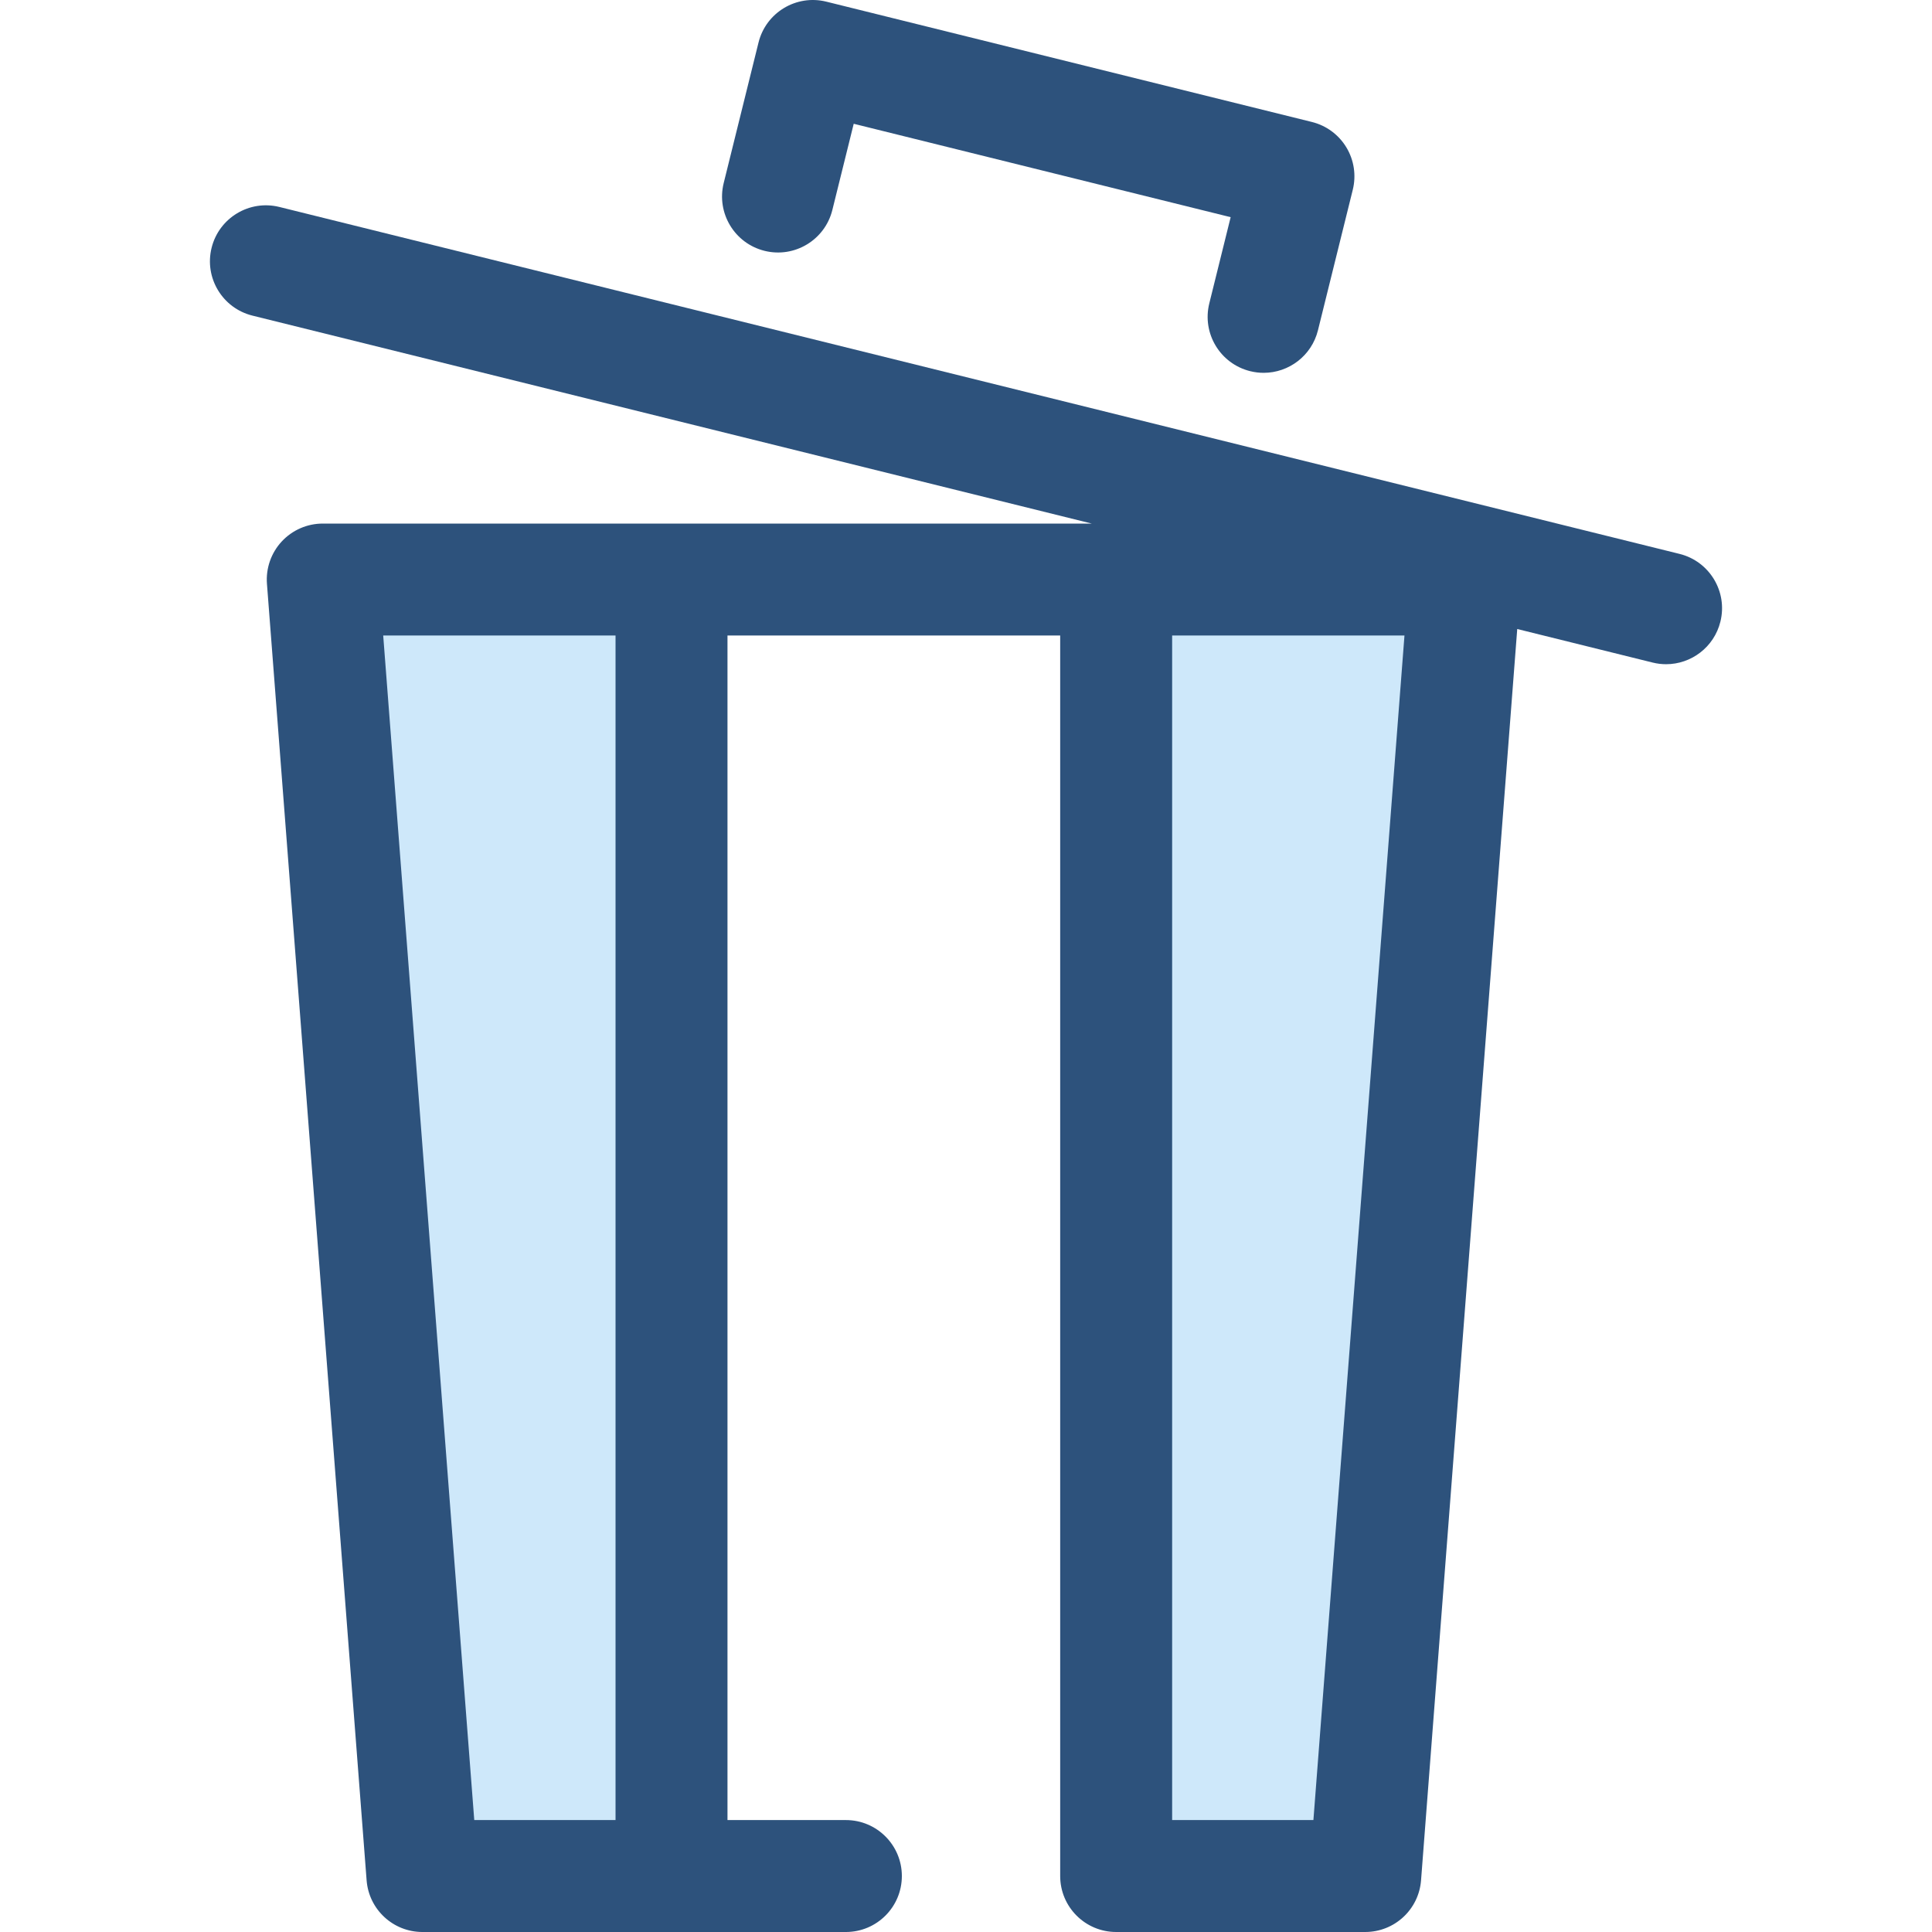
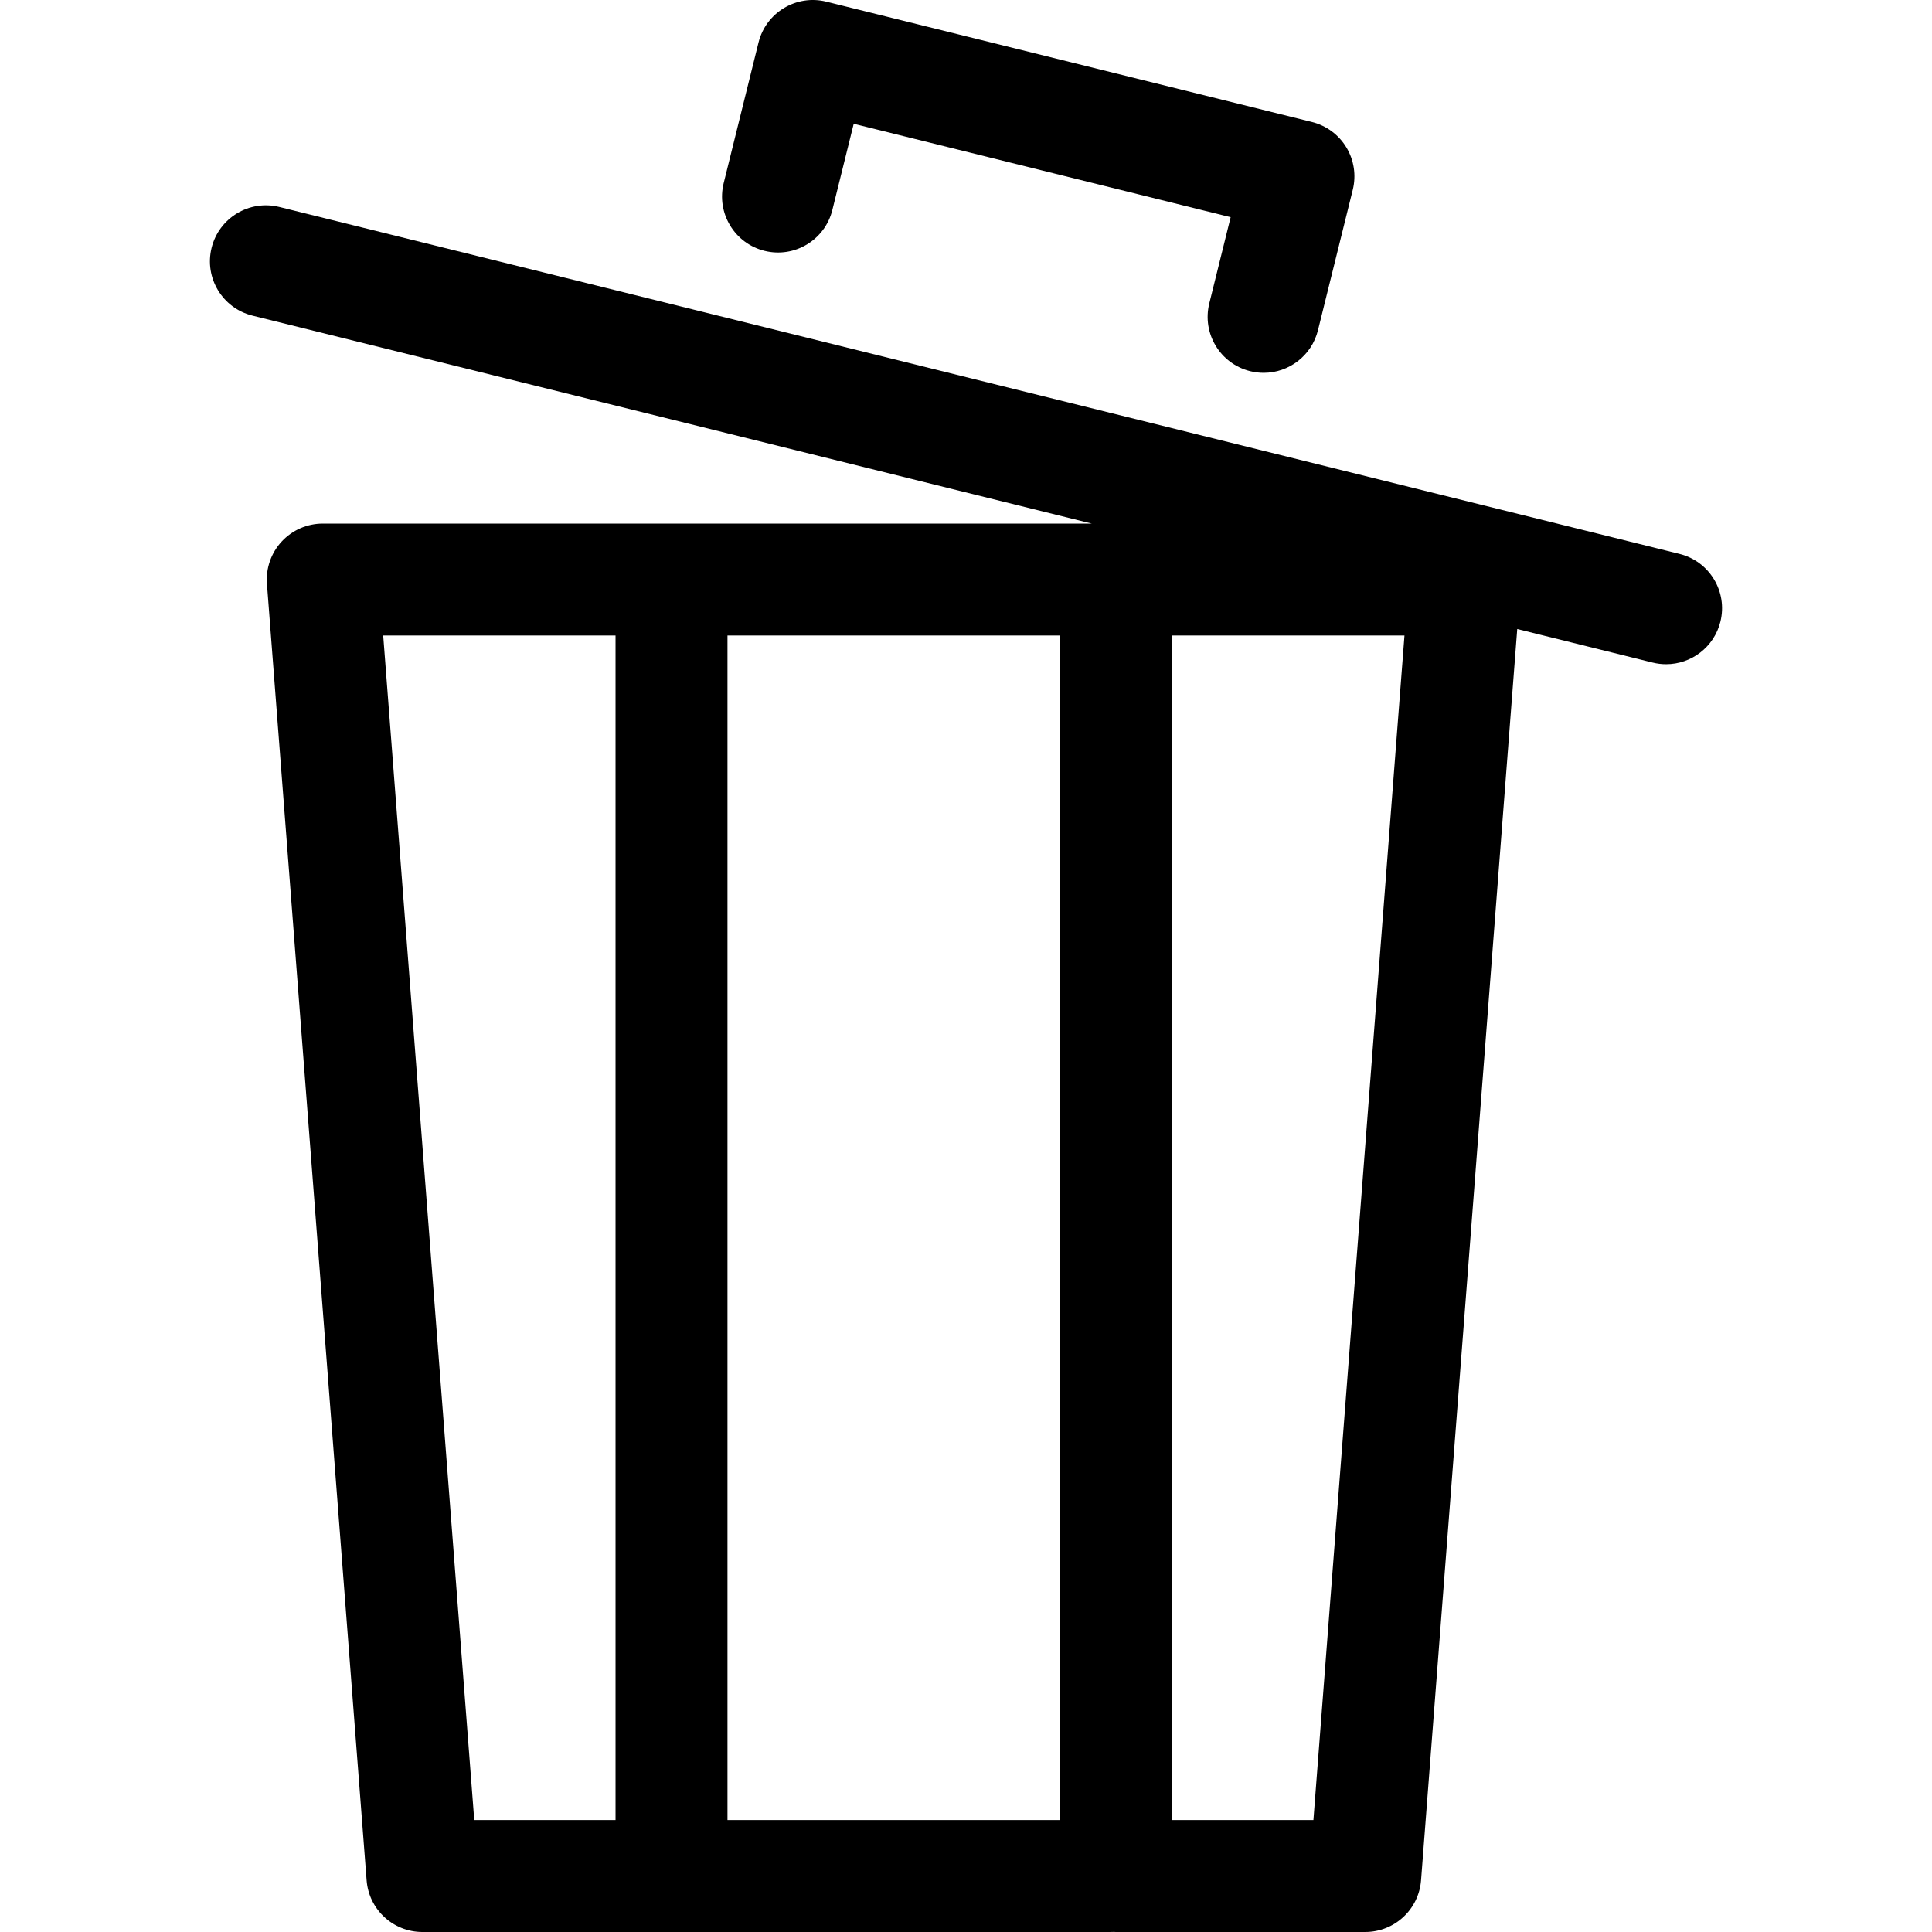
<svg xmlns="http://www.w3.org/2000/svg" version="1.1" id="Layer_1" x="0px" y="0px" viewBox="0 0 512 512" style="enable-background:new 0 0 512 512;" xml:space="preserve">
-   <path style="fill:#2D527C;" d="M334.885,98.803c-1.182,0-2.381-0.142-3.579-0.439c-7.951-1.97-12.801-10.013-10.83-17.965  l5.66-22.846l-99.892-24.752l-5.662,22.846c-1.97,7.951-10.021,12.801-17.965,10.83c-7.951-1.97-12.801-10.014-10.83-17.965  l9.229-37.244c1.97-7.952,10.02-12.8,17.965-10.83L347.67,32.325c3.818,0.946,7.105,3.369,9.136,6.739  c2.031,3.37,2.64,7.408,1.694,11.226l-9.229,37.245C347.597,94.288,341.542,98.803,334.885,98.803z" />
-   <g>
-     <polygon style="fill:#CEE8FA;" points="177.957,497.166 111.947,497.166 85.536,153.586 177.957,153.586  " />
-     <polygon style="fill:#CEE8FA;" points="361.805,497.166 295.795,497.166 295.795,153.586 388.217,153.586  " />
-   </g>
-   <path style="fill:#2D527C;" d="M445.095,146.789L74.039,54.848c-7.945-1.971-15.995,2.876-17.965,10.83  c-1.971,7.952,2.878,15.995,10.83,17.965l222.414,55.11h-111.36h-6.349H85.535c-4.131,0-8.075,1.724-10.883,4.754  c-2.808,3.032-4.223,7.096-3.907,11.217l26.412,343.581c0.593,7.728,7.038,13.696,14.79,13.696h66.011h46.21  c8.191,0,14.833-6.642,14.833-14.833c0-8.191-6.642-14.833-14.833-14.833h-31.377V168.419h88.169v328.747  c0,8.191,6.642,14.833,14.833,14.833h66.01c7.752,0,14.196-5.967,14.79-13.696l25.491-331.609l35.874,8.89  c1.199,0.297,2.397,0.439,3.579,0.439c6.657,0,12.712-4.515,14.385-11.269C457.897,156.802,453.048,148.759,445.095,146.789z   M101.552,168.419h61.573v313.914h-37.442L101.552,168.419z M348.068,482.333h-37.439V168.419H372.2L348.068,482.333z" />
-   <g>
+   <defs id="defs45" />
+   <path style="fill:#000000" d="M334.885,98.803c-1.182,0-2.381-0.142-3.579-0.439c-7.951-1.97-12.801-10.013-10.83-17.965  l5.66-22.846l-99.892-24.752l-5.662,22.846c-1.97,7.951-10.021,12.801-17.965,10.83c-7.951-1.97-12.801-10.014-10.83-17.965  l9.229-37.244c1.97-7.952,10.02-12.8,17.965-10.83L347.67,32.325c3.818,0.946,7.105,3.369,9.136,6.739  c2.031,3.37,2.64,7.408,1.694,11.226l-9.229,37.245C347.597,94.288,341.542,98.803,334.885,98.803z" id="path2" />
+   <path style="fill:#000000" d="M 445.095,146.789 74.039,54.848 c -7.945,-1.971 -15.995,2.876 -17.965,10.83 -1.971,7.952 2.878,15.995 10.83,17.965 l 222.414,55.11 h -111.36 -6.349 -86.074 c -4.131,0 -8.075,1.724 -10.883,4.754 -2.808,3.032 -4.223,7.096 -3.907,11.217 l 26.412,343.581 c 0.593,7.728 7.038,13.696 14.79,13.696 h 66.011 116.21 c 8.191,0 14.833,-6.642 14.833,-14.833 0,-8.191 -6.642,-14.833 -14.833,-14.833 H 192.791 V 168.419 h 88.169 v 328.747 c 0,8.191 6.642,14.833 14.833,14.833 h 66.01 c 7.752,0 14.196,-5.967 14.79,-13.696 l 25.491,-331.609 35.874,8.89 c 1.199,0.297 2.397,0.439 3.579,0.439 6.657,0 12.712,-4.515 14.385,-11.269 1.975,-7.952 -2.874,-15.995 -10.827,-17.965 z m -343.543,21.63 h 61.573 V 482.333 H 125.683 Z M 348.068,482.333 H 310.629 V 168.419 H 372.2 Z" id="path10" />
+   <g id="g12">
</g>
-   <g>
+   <g id="g14">
</g>
-   <g>
+   <g id="g16">
</g>
-   <g>
+   <g id="g18">
</g>
-   <g>
+   <g id="g20">
</g>
-   <g>
+   <g id="g22">
</g>
-   <g>
+   <g id="g24">
</g>
-   <g>
+   <g id="g26">
</g>
-   <g>
+   <g id="g28">
</g>
-   <g>
+   <g id="g30">
</g>
-   <g>
+   <g id="g32">
</g>
-   <g>
+   <g id="g34">
</g>
-   <g>
+   <g id="g36">
</g>
-   <g>
+   <g id="g38">
</g>
-   <g>
+   <g id="g40">
</g>
</svg>
